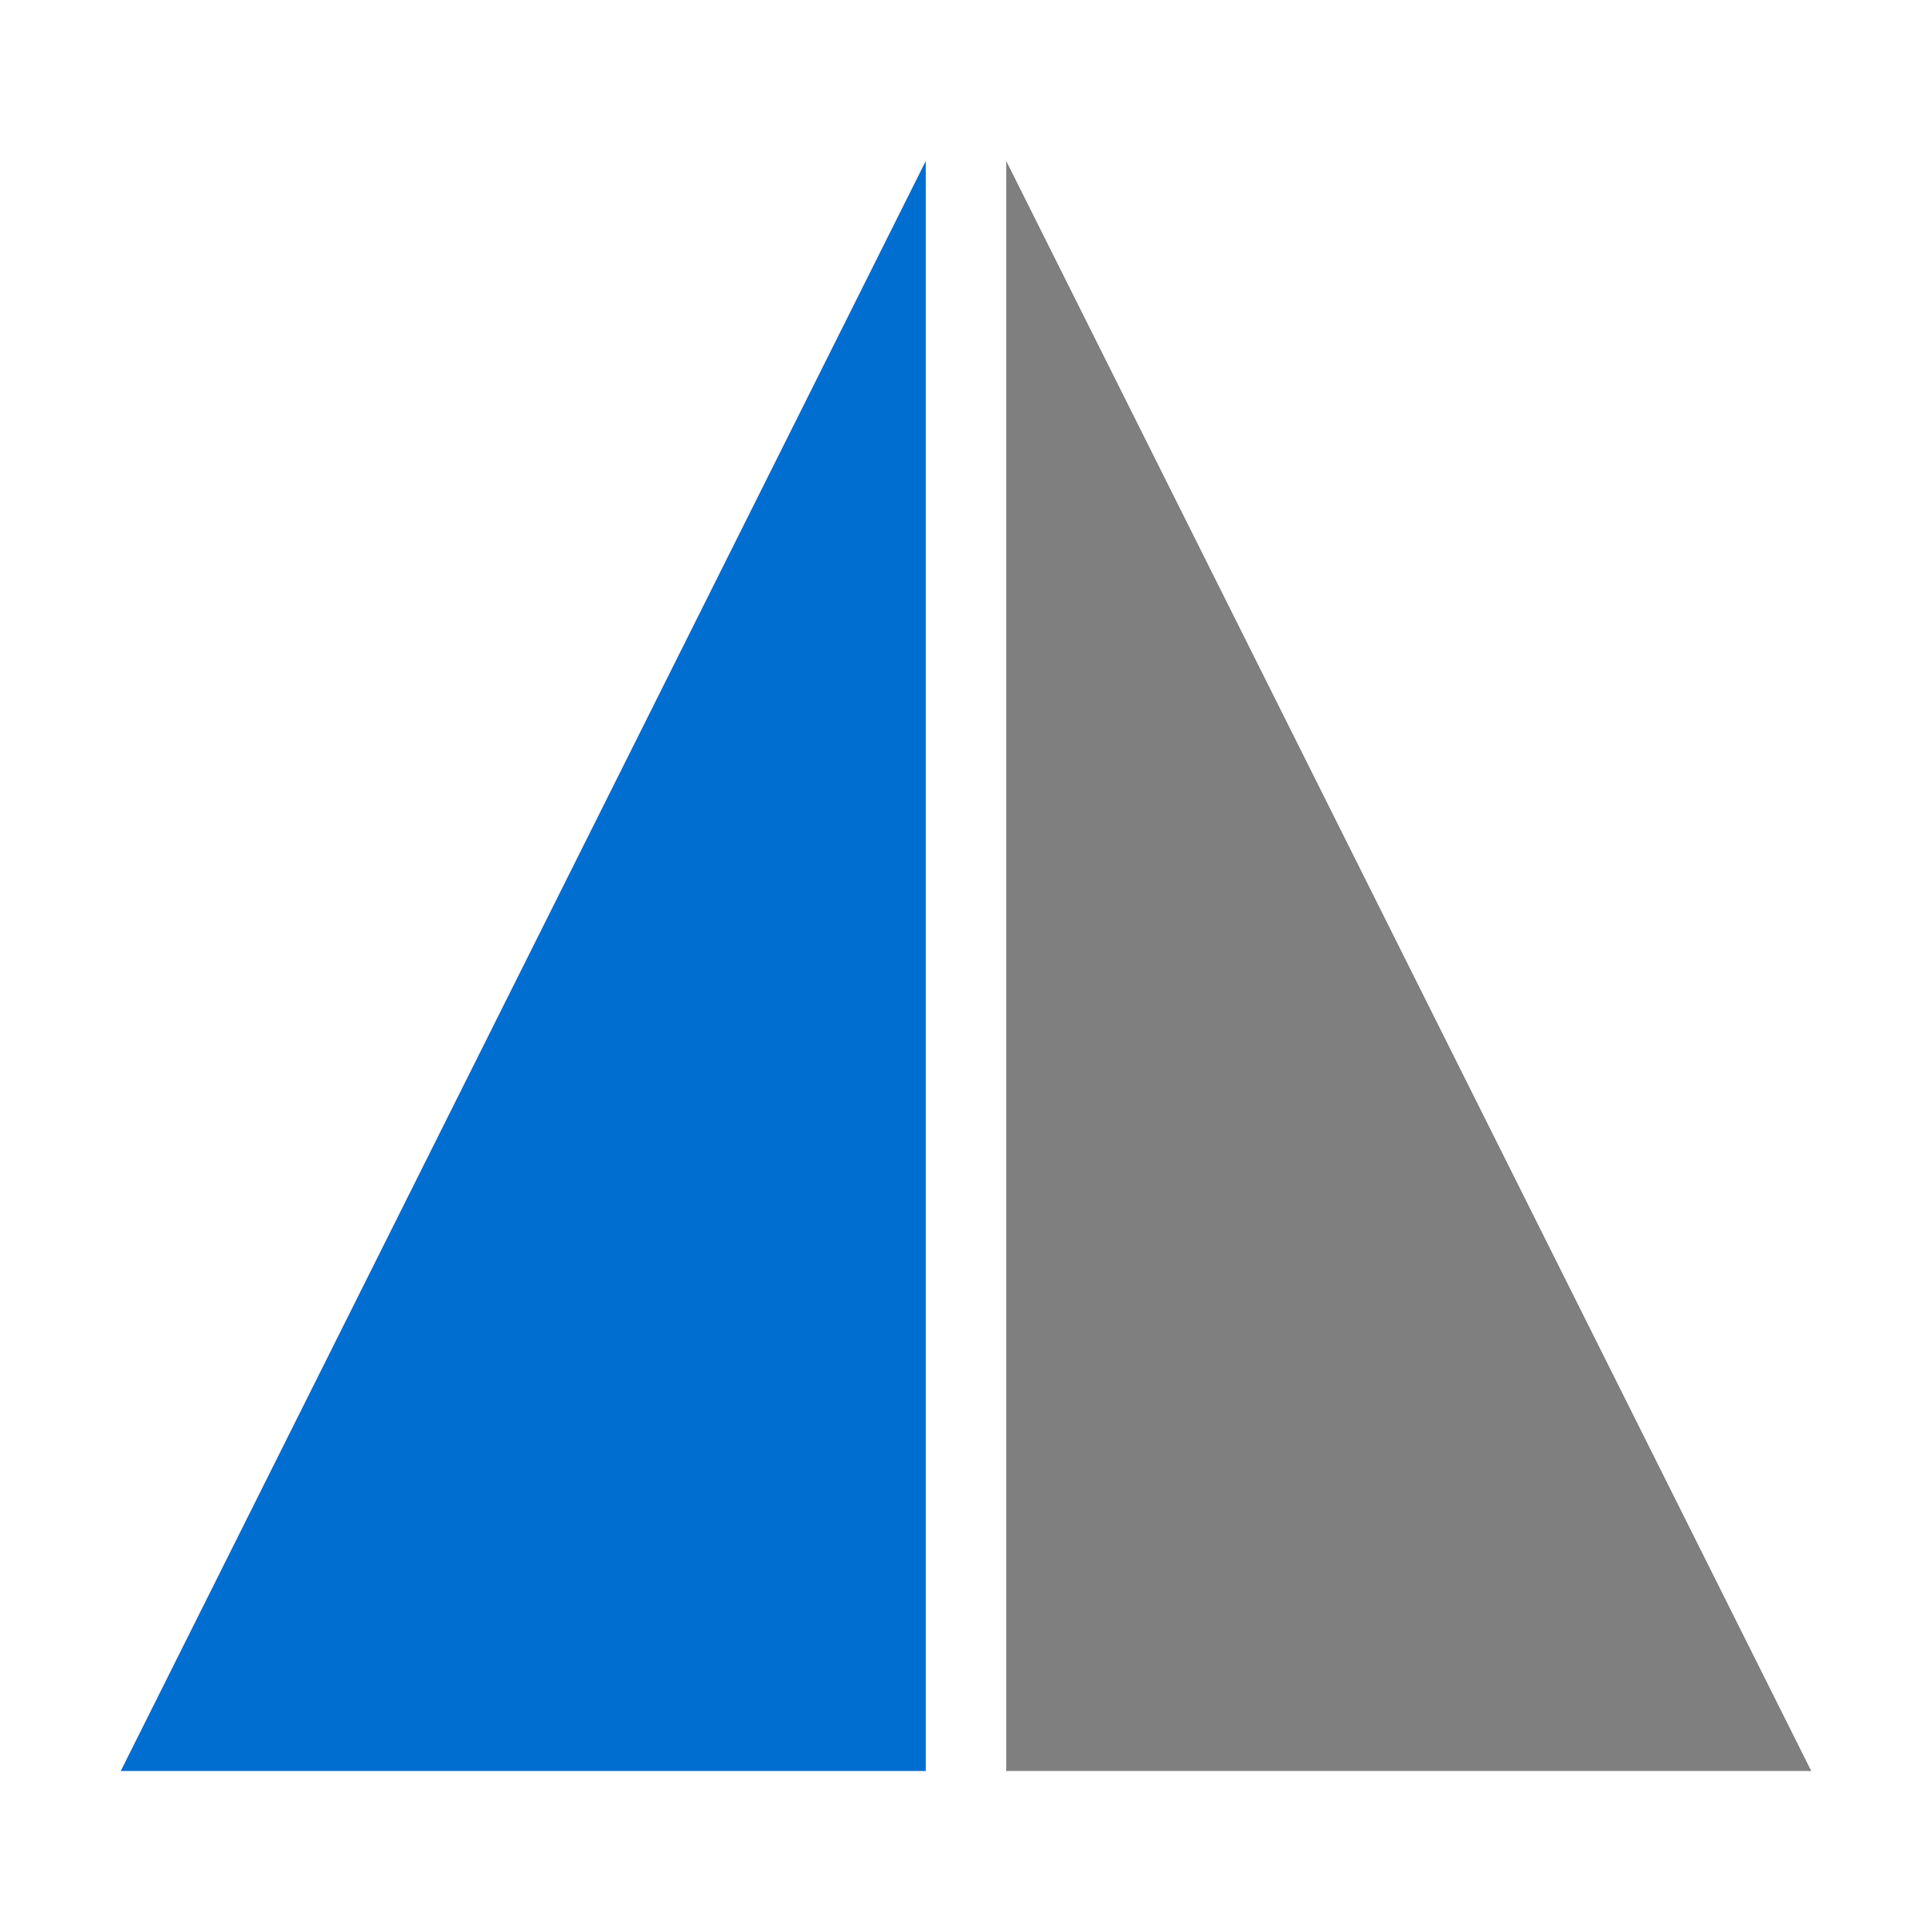
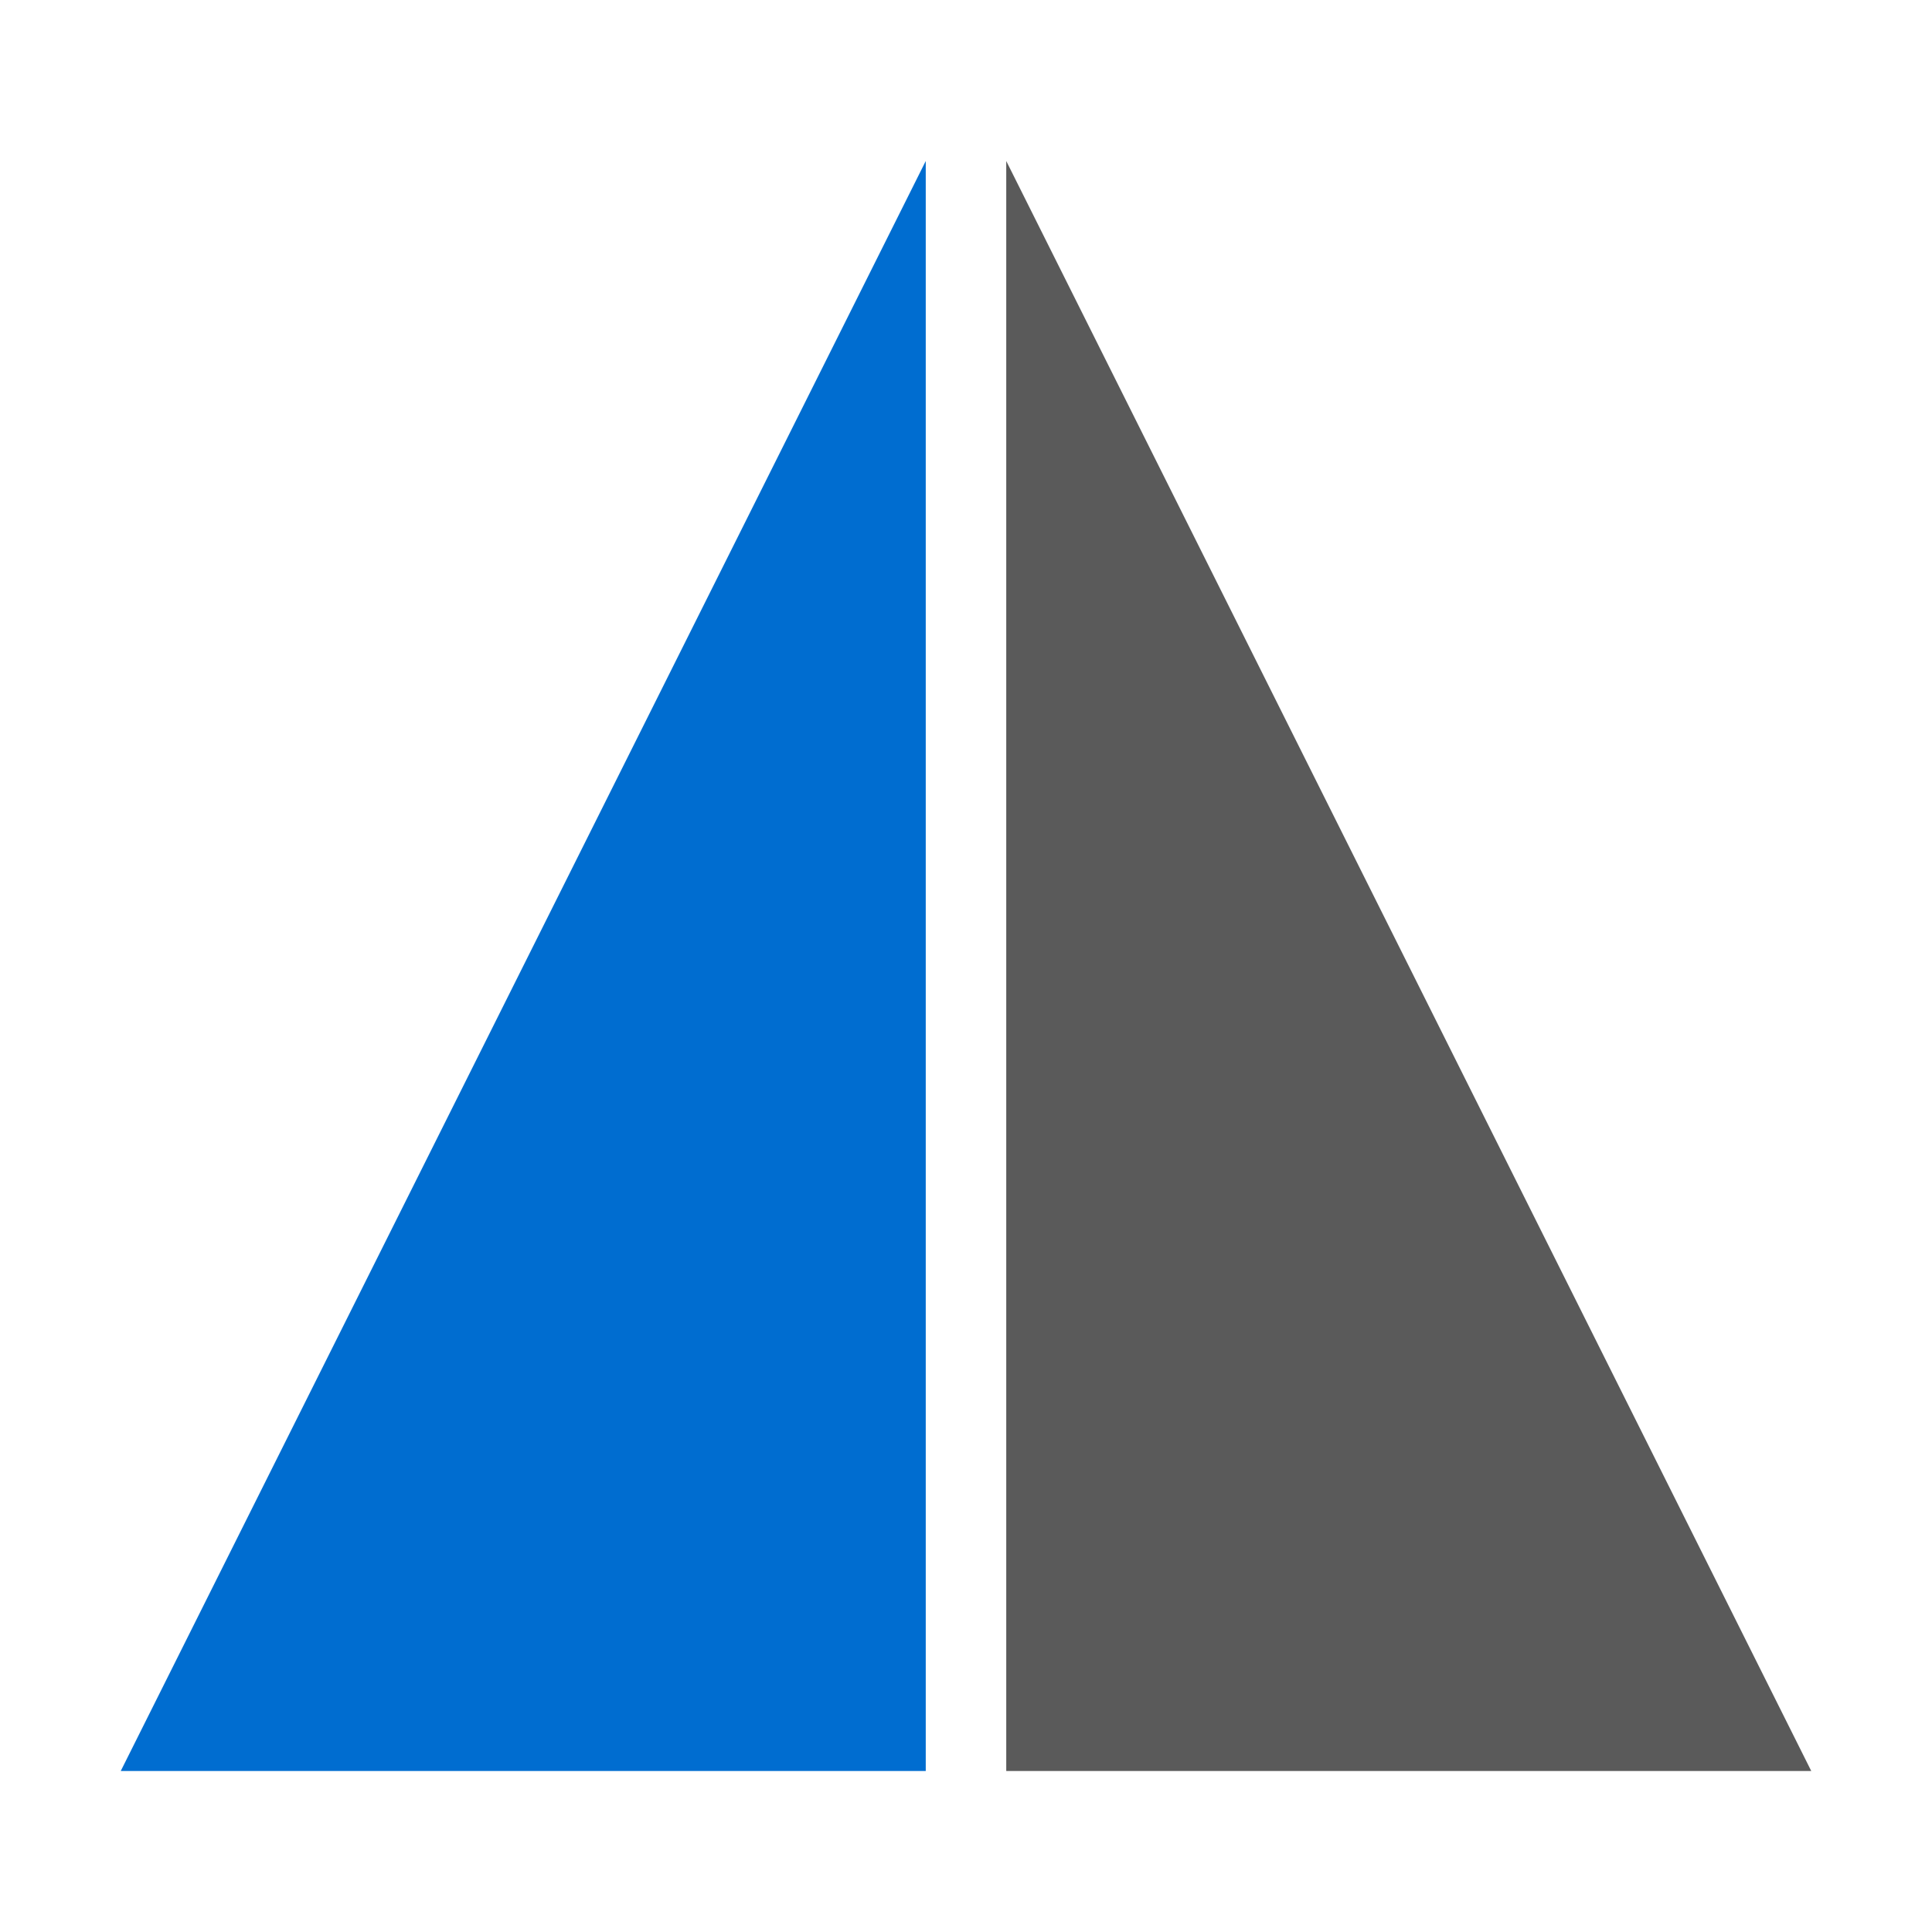
<svg xmlns="http://www.w3.org/2000/svg" width="100%" height="100%" viewBox="0 0 24 24" version="1.1" xml:space="preserve" style="fill-rule:evenodd;clip-rule:evenodd;stroke-linejoin:round;stroke-miterlimit:2;">
  <g transform="matrix(1.17647,0,0,1.07411,-0.852941,-0.889366)">
    <g transform="matrix(1.0625,0,0,1.33,-3.3125,-6.62)">
      <path d="M13,7L13,21L5,21L13,7Z" style="fill:rgb(0,109,208);" />
    </g>
    <g transform="matrix(-1.0625,0,0,1.33,25.1625,-6.62)">
-       <path d="M13,7L13,21L5,21L13,7Z" style="fill:rgb(127,127,127);" />
+       <path d="M13,7L13,21L5,21L13,7Z" style="fill:rgb(90,90,90);" />
    </g>
  </g>
</svg>
